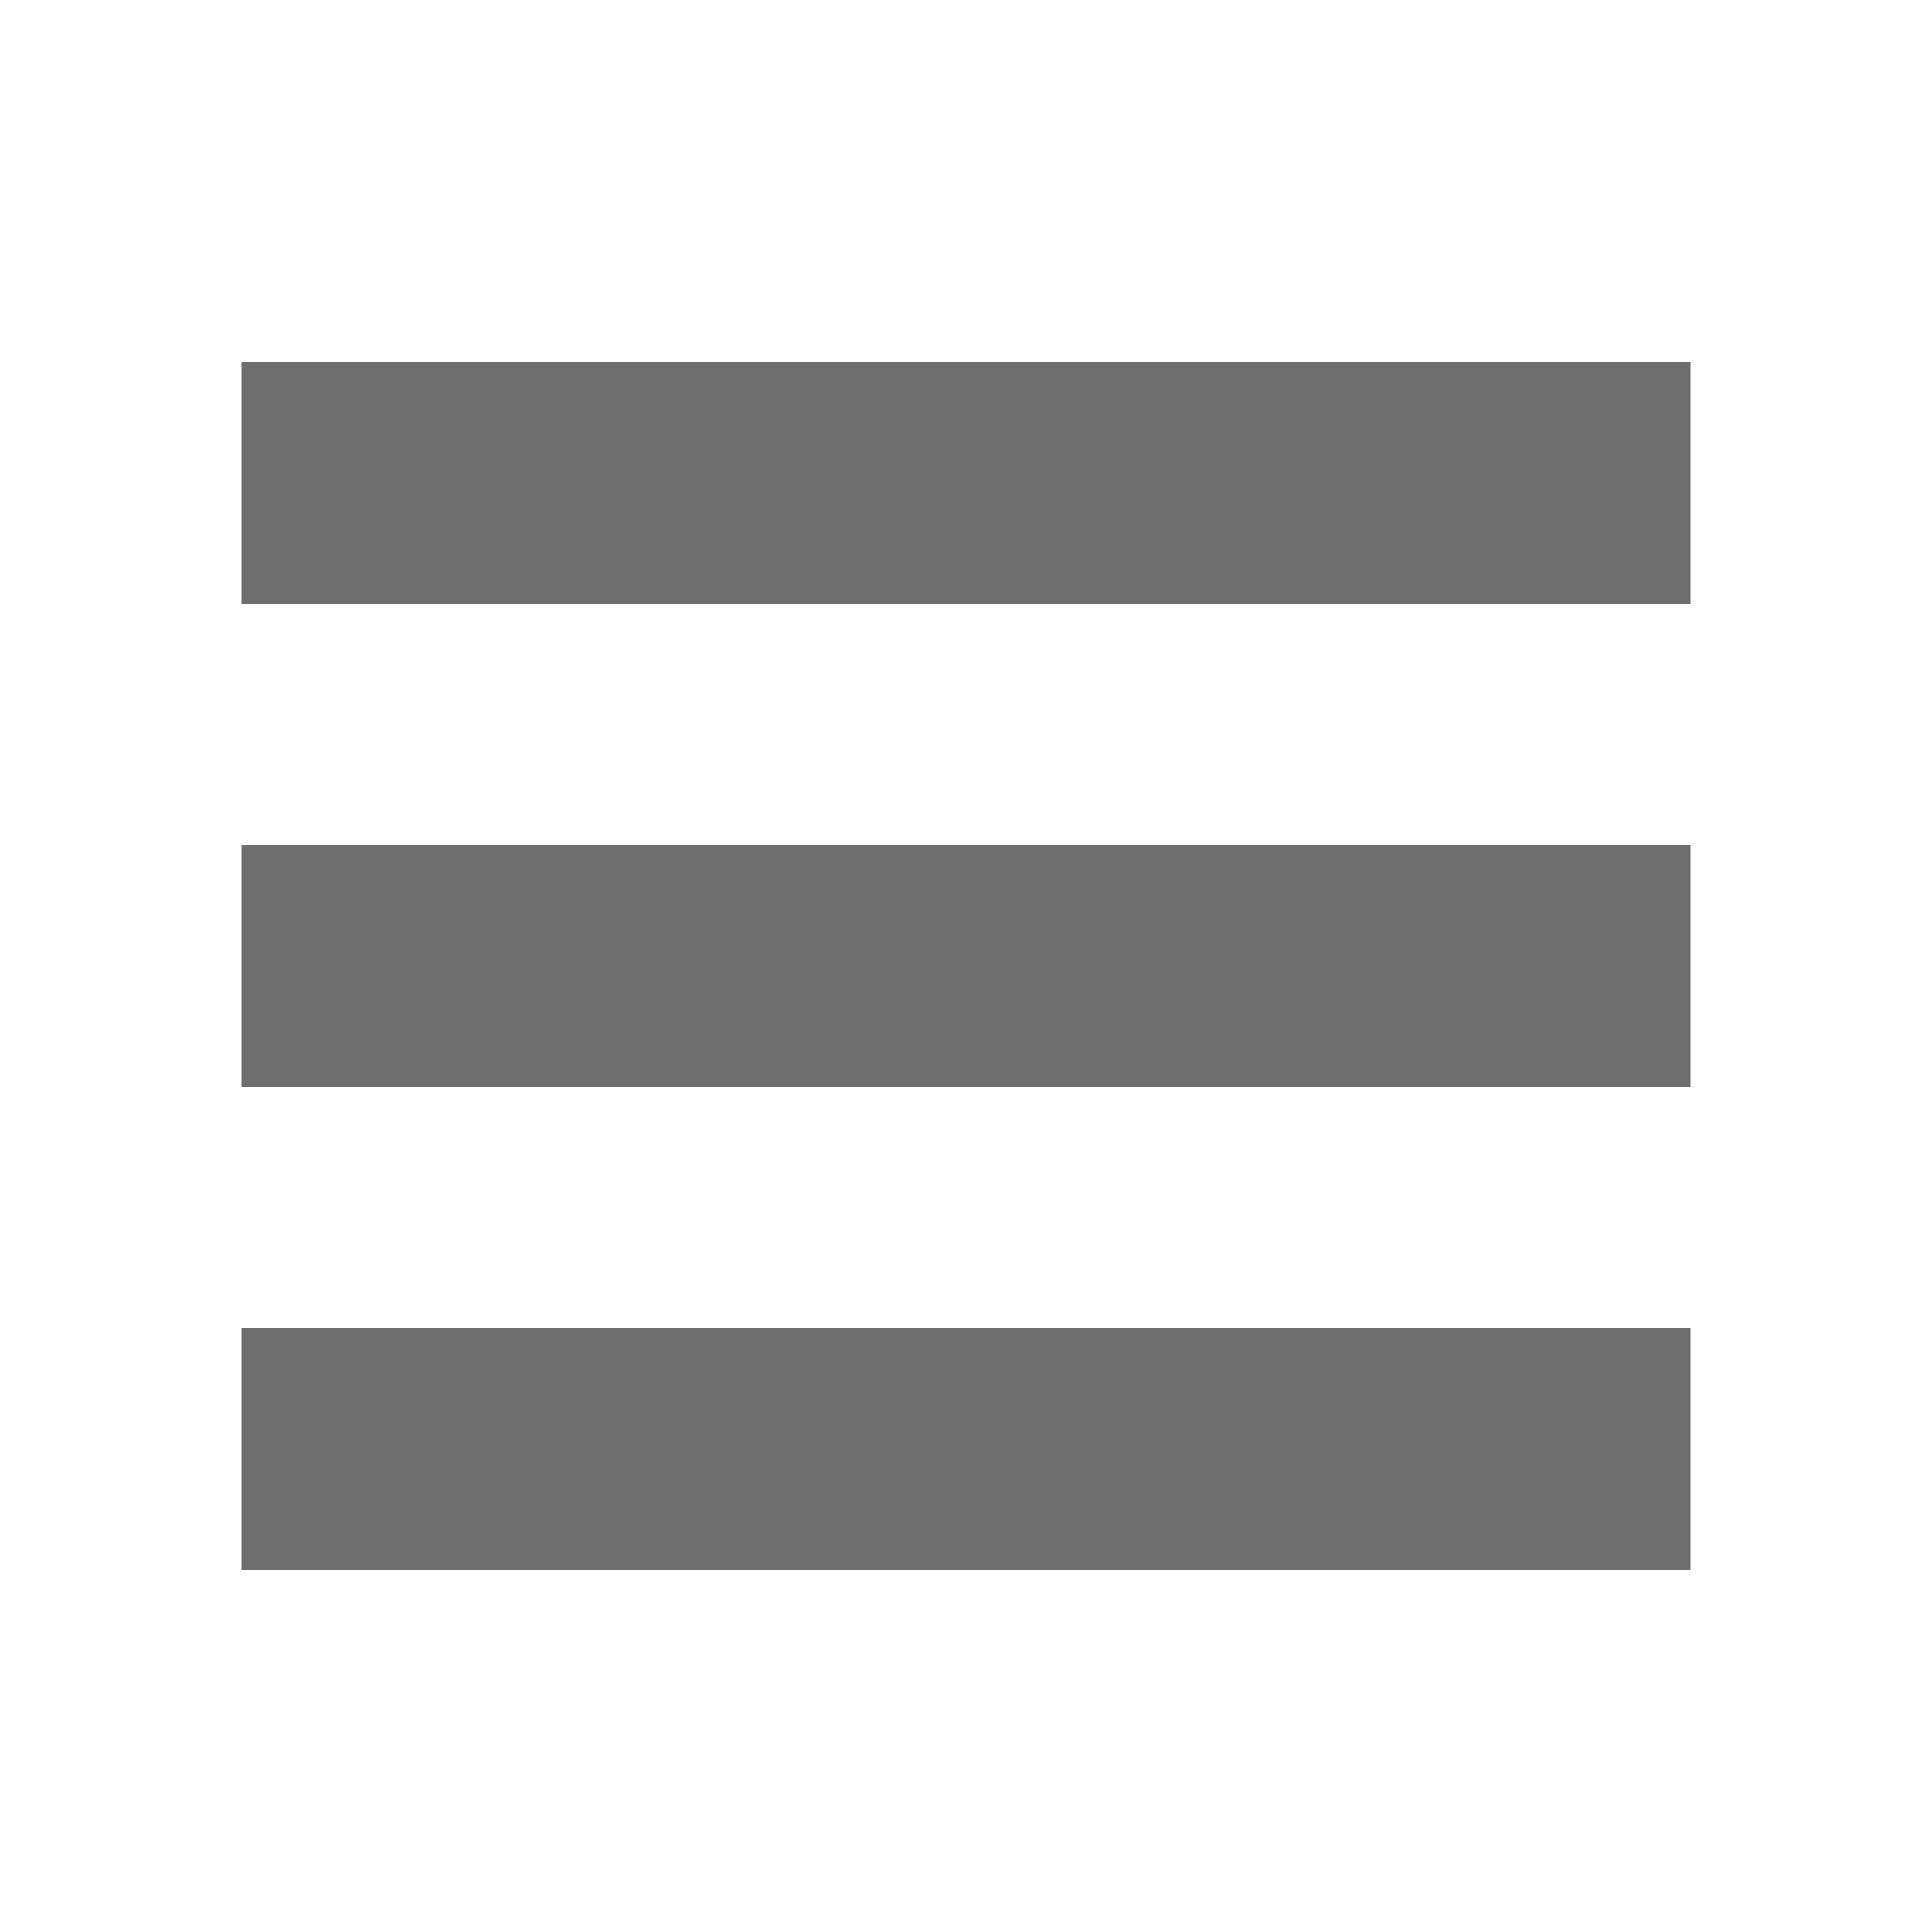
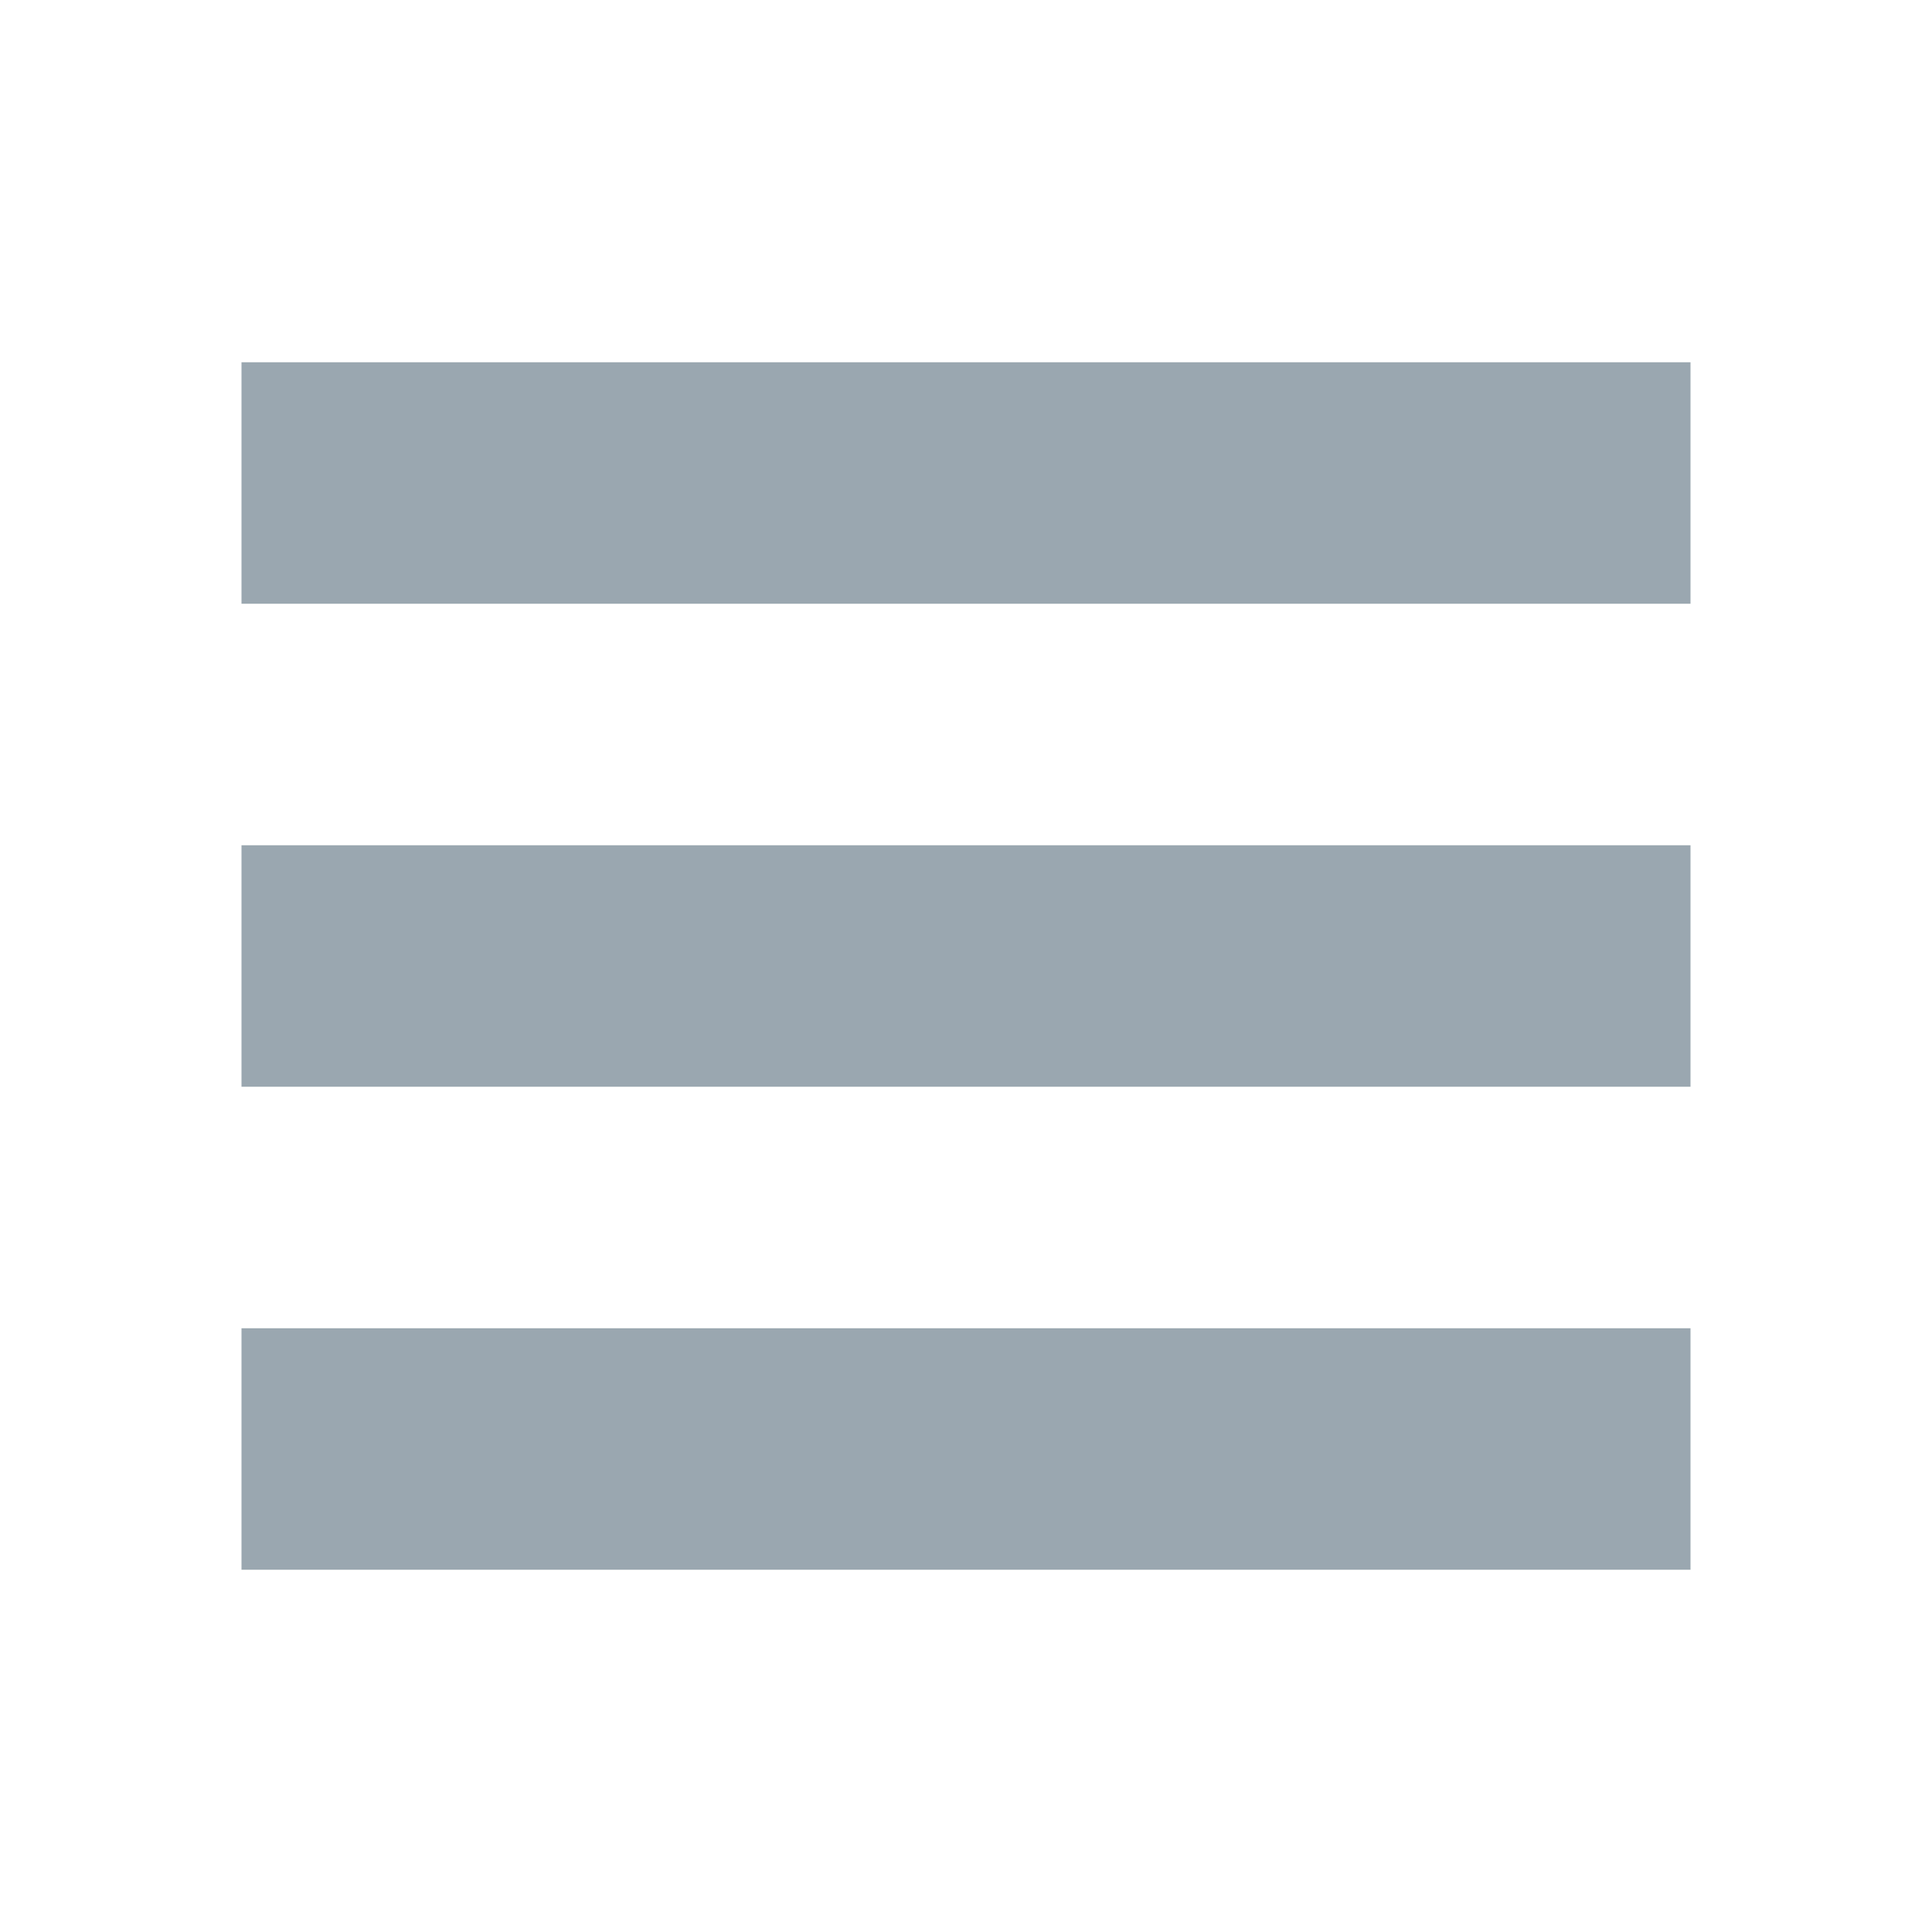
<svg xmlns="http://www.w3.org/2000/svg" width="16" height="16" viewBox="0 0 16 16">
  <rect width="16" height="16" fill="none" />
-   <path d="M2 3h12v2H2V3zm0 4h12v2H2V7zm0 4h12v2H2v-2z" fill="#6E6E6E" fill-rule="evenodd" />
+   <path d="M2 3h12v2H2V3zm0 4h12v2H2V7zm0 4h12v2H2v-2z" fill="#9AA7B0" fill-rule="evenodd" />
</svg>
